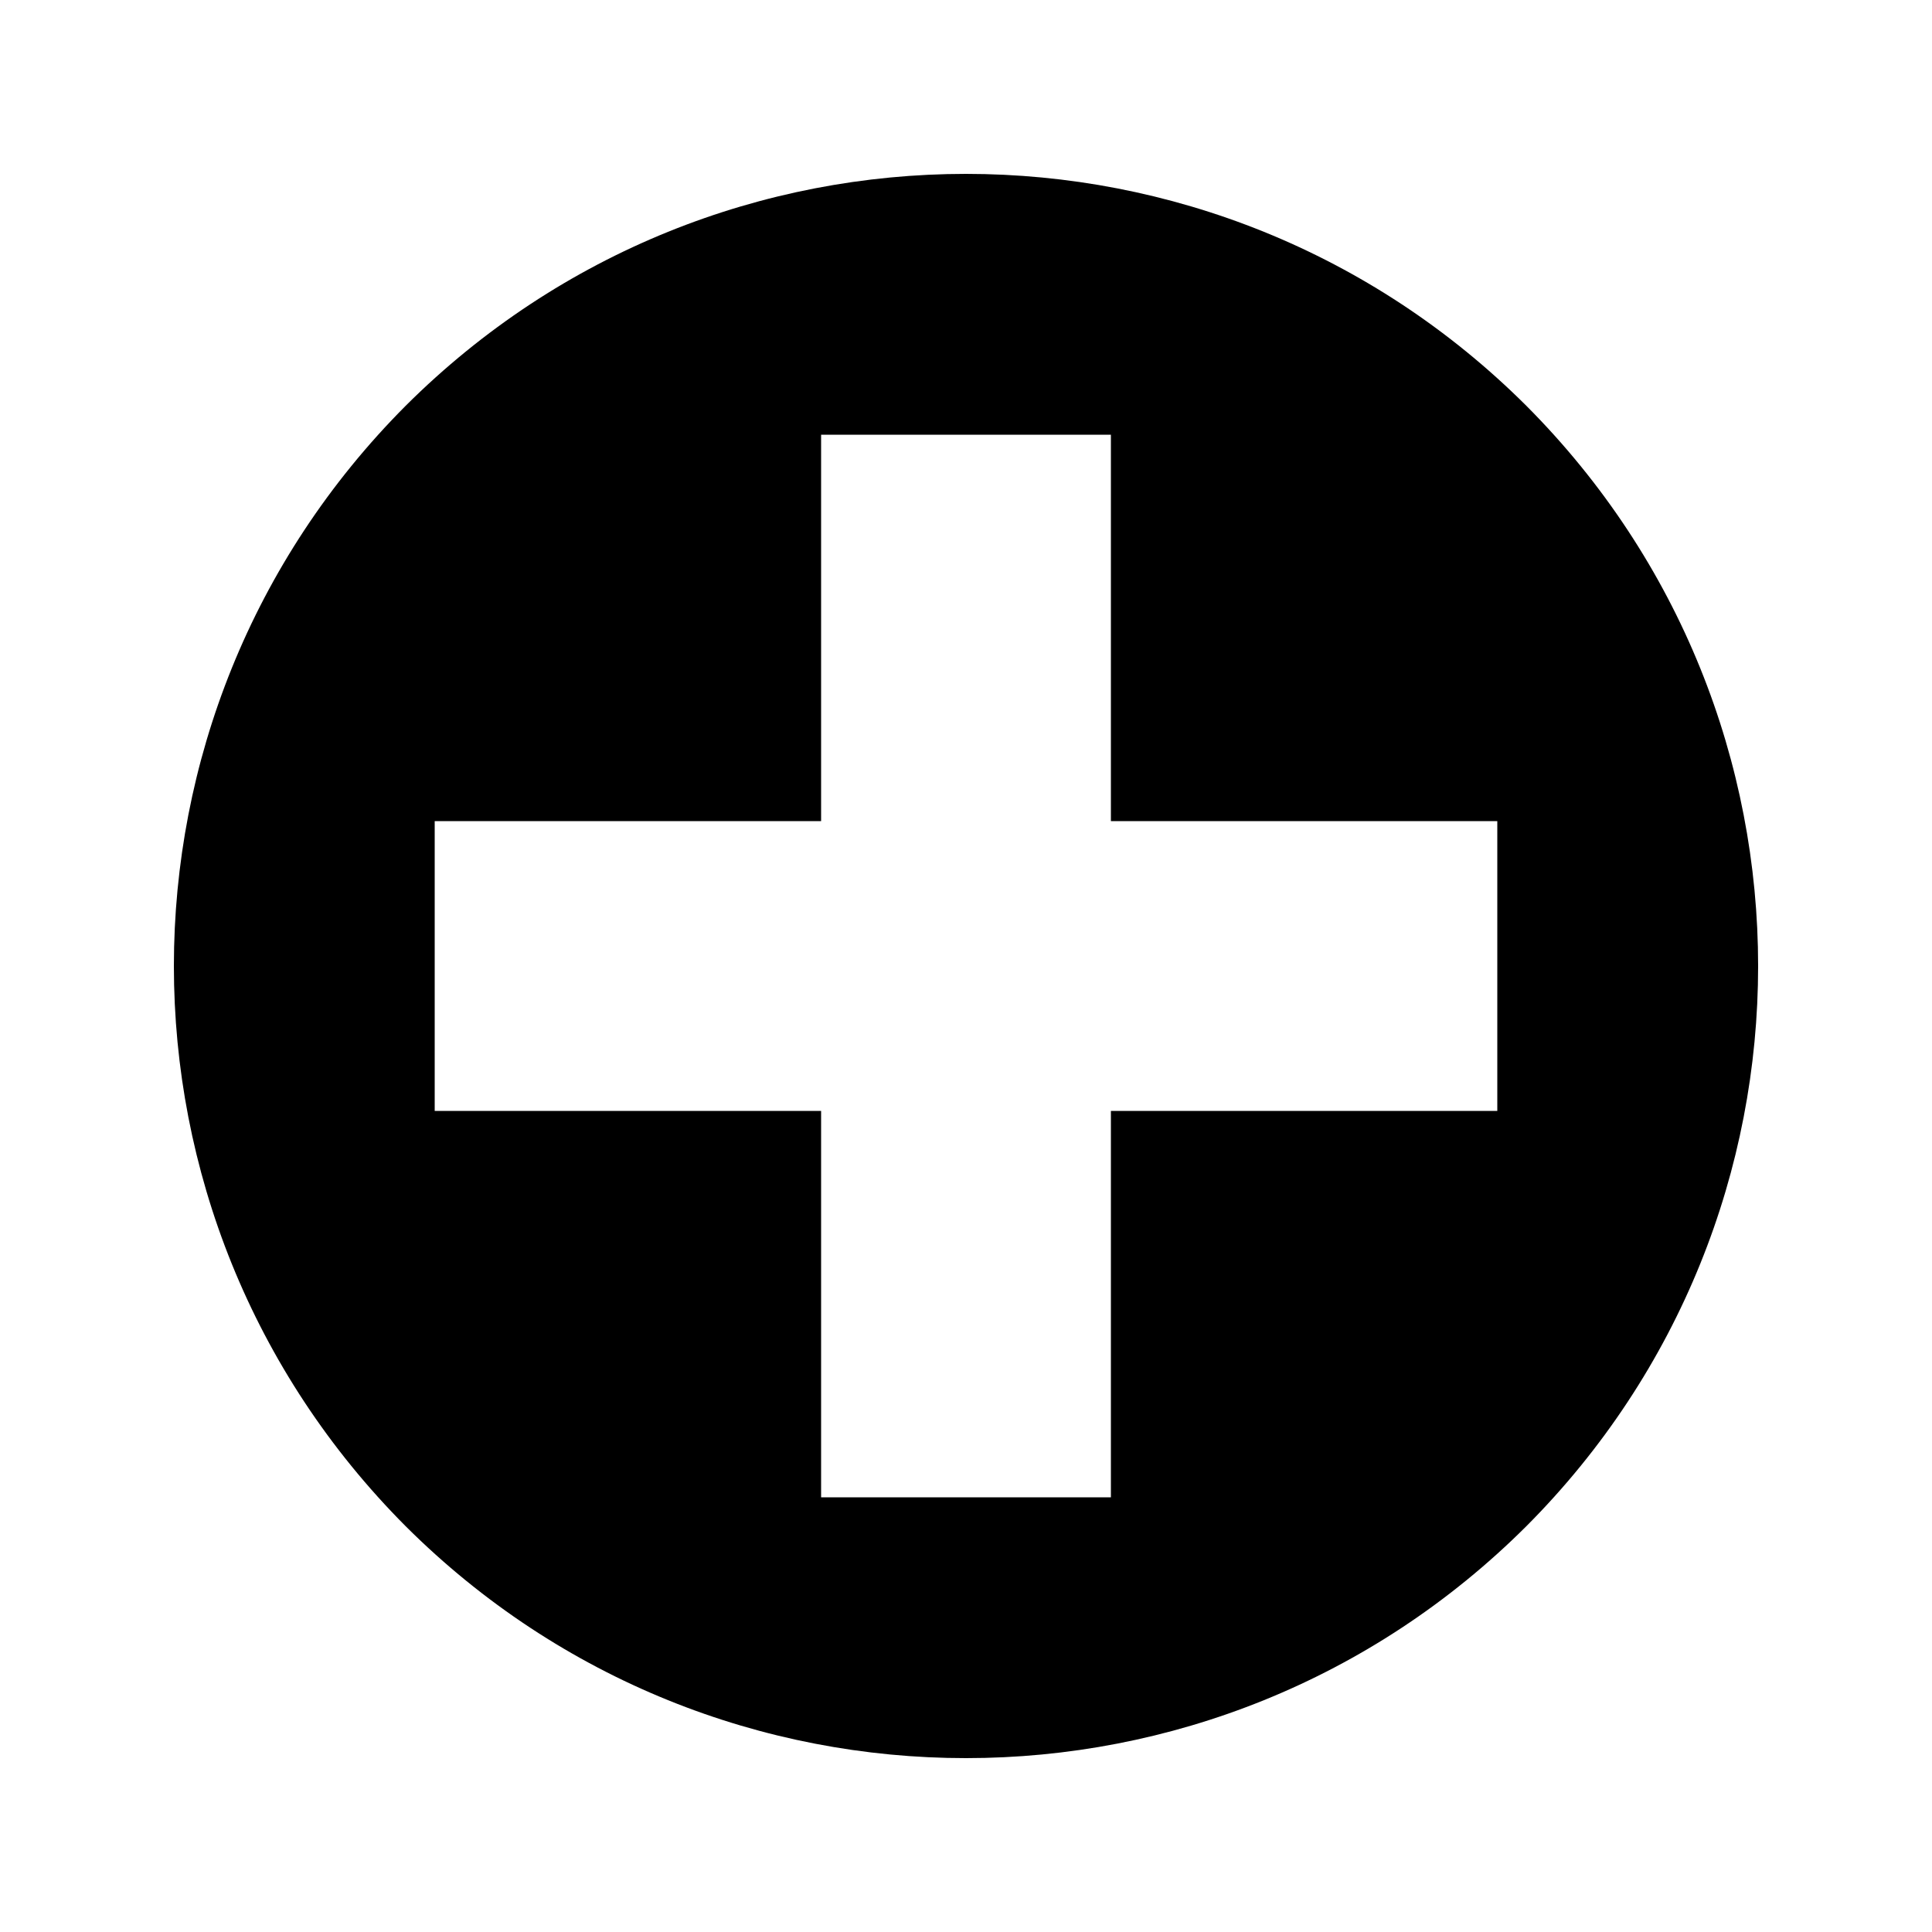
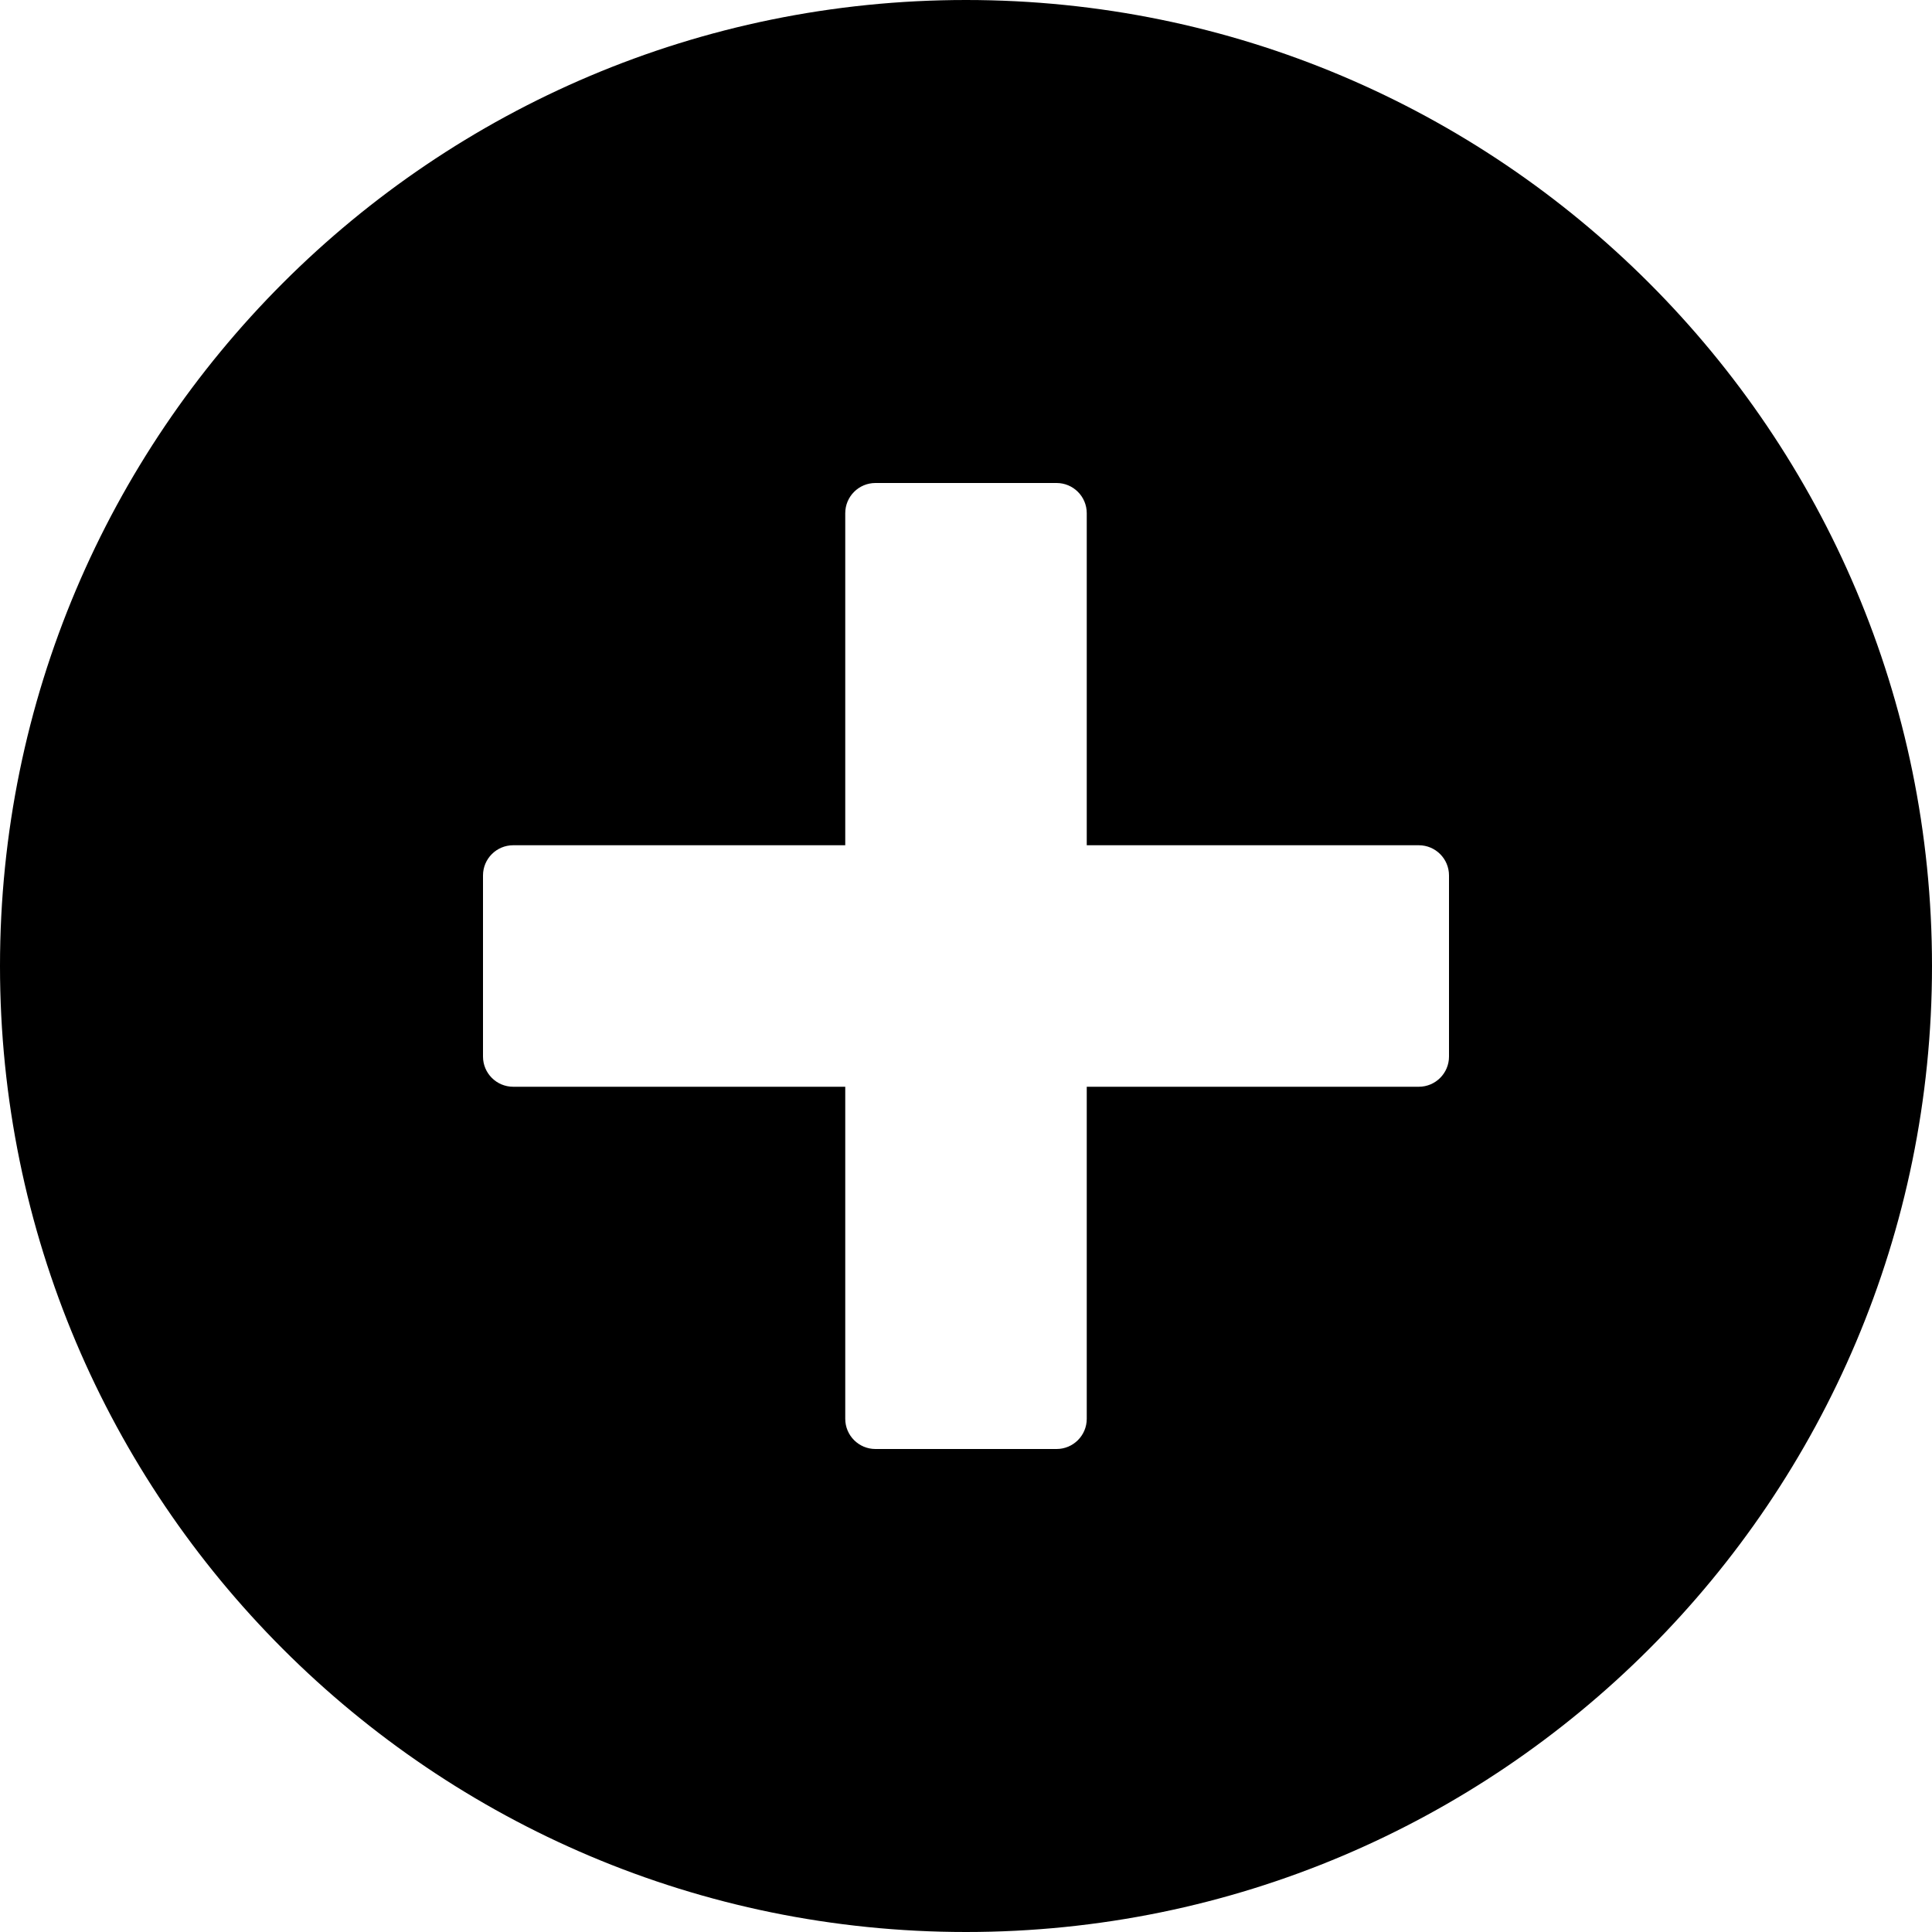
- <svg xmlns="http://www.w3.org/2000/svg" version="1.1" width="20" height="20" viewBox="0 0 20 20">
-   <path fill="#000000" d="M15.8 4.2c3.2 3.21 3.2 8.39 0 11.6-3.21 3.2-8.39 3.2-11.6 0-3.2-3.21-3.2-8.39 0-11.6 3.21-3.2 8.39-3.2 11.6 0zM11.5 15.5v-4h4v-3h-4v-4h-3v4h-4v3h4v4h3z" />
+ <svg xmlns="http://www.w3.org/2000/svg" version="1.1" id="Layer_1" x="0px" y="0px" width="16px" height="16px" viewBox="0 0 16 16" enable-background="new 0 0 16 16" xml:space="preserve">
+   <path fill="#000000" d="M8,0C3.582,0,0,3.582,0,8c0,4.418,3.582,8,8,8c4.418,0,8-3.582,8-8C16,3.582,12.418,0,8,0z M12,8.75  C12,8.888,11.888,9,11.75,9H9v2.75C9,11.888,8.888,12,8.75,12h-1.5C7.112,12,7,11.888,7,11.75V9H4.25C4.112,9,4,8.888,4,8.75v-1.5  C4,7.112,4.112,7,4.25,7H7V4.25C7,4.112,7.112,4,7.25,4h1.5C8.888,4,9,4.112,9,4.25V7h2.75C11.888,7,12,7.112,12,7.25V8.75z" />
</svg>
